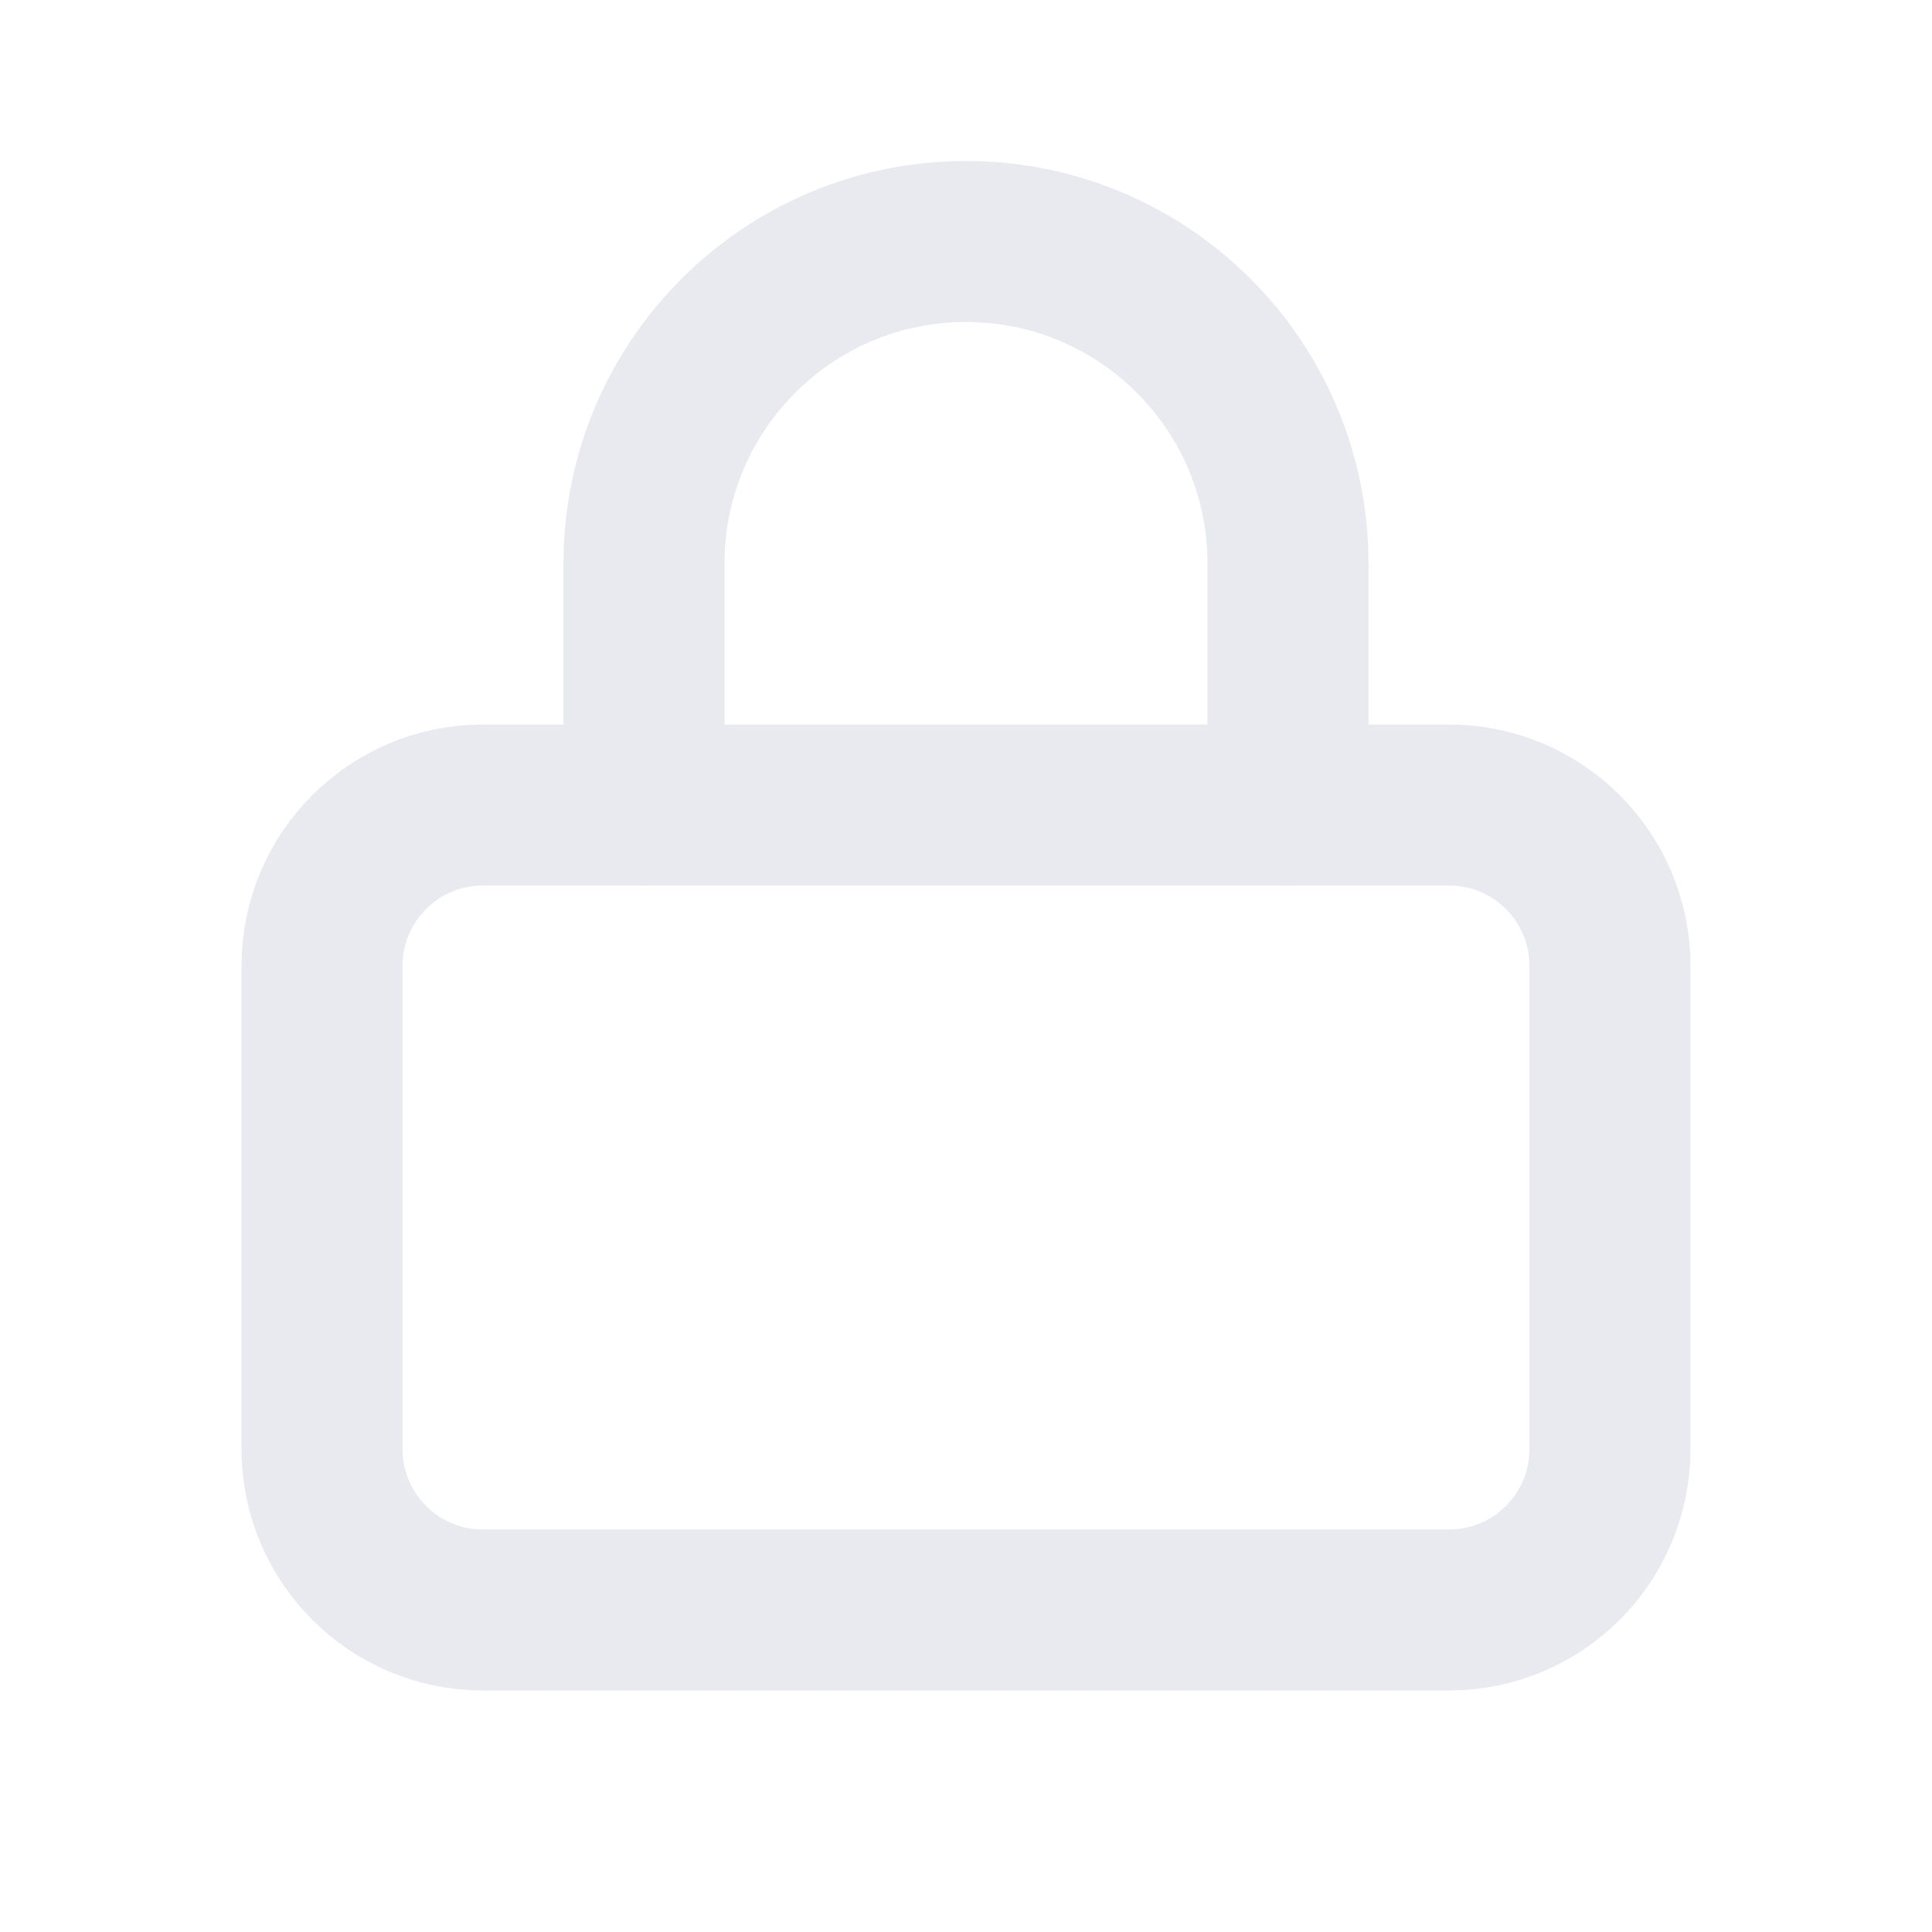
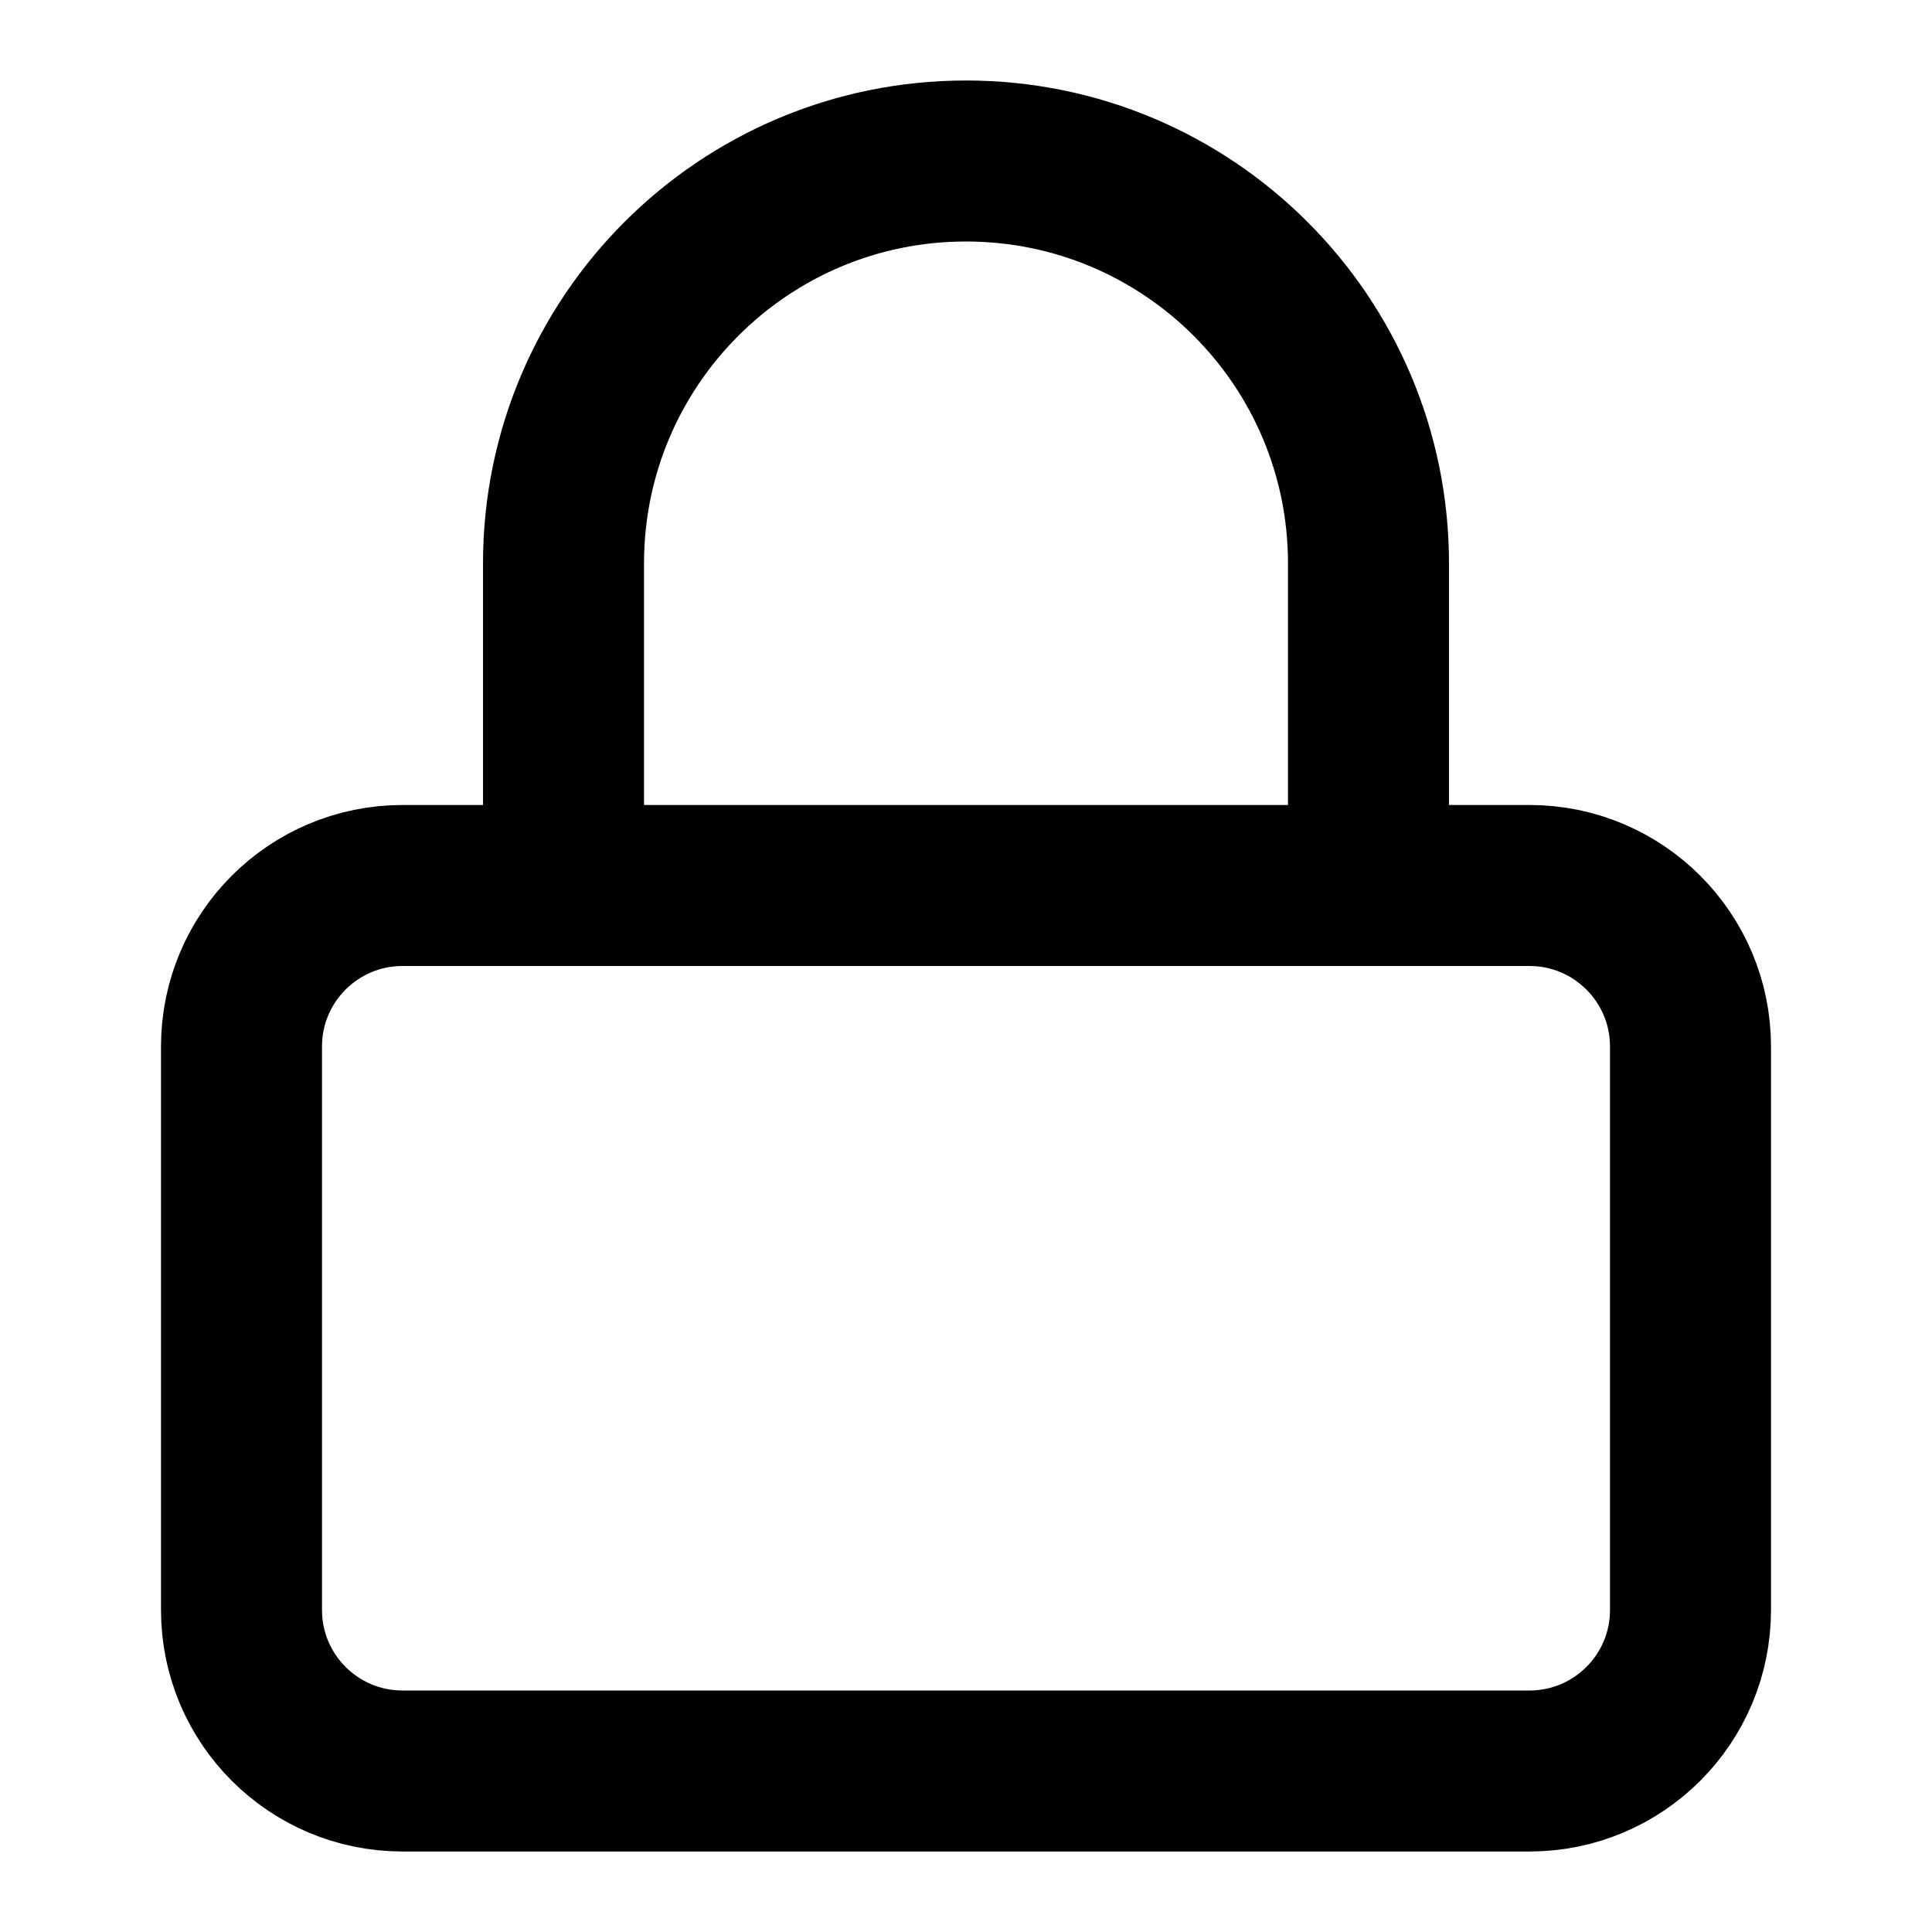
- <svg xmlns="http://www.w3.org/2000/svg" viewBox="0 0 24 24" fill="none" stroke="#E8EAF0" stroke-width="2" stroke-linecap="round" stroke-linejoin="round">
-   <rect x="4" y="10" width="16" height="10" rx="2" />
-   <path d="M8 10V7a4 4 0 0 1 8 0v3" />
+ <svg xmlns="http://www.w3.org/2000/svg" width="24" height="24" viewBox="0 0 24 24" fill="none" stroke="currentColor" stroke-width="2" stroke-linecap="round" stroke-linejoin="round">
+   <rect width="18" height="11" x="3" y="11" rx="2" ry="2" />
+   <path d="M7 11V7a5 5 0 0 1 10 0v4" />
</svg>
